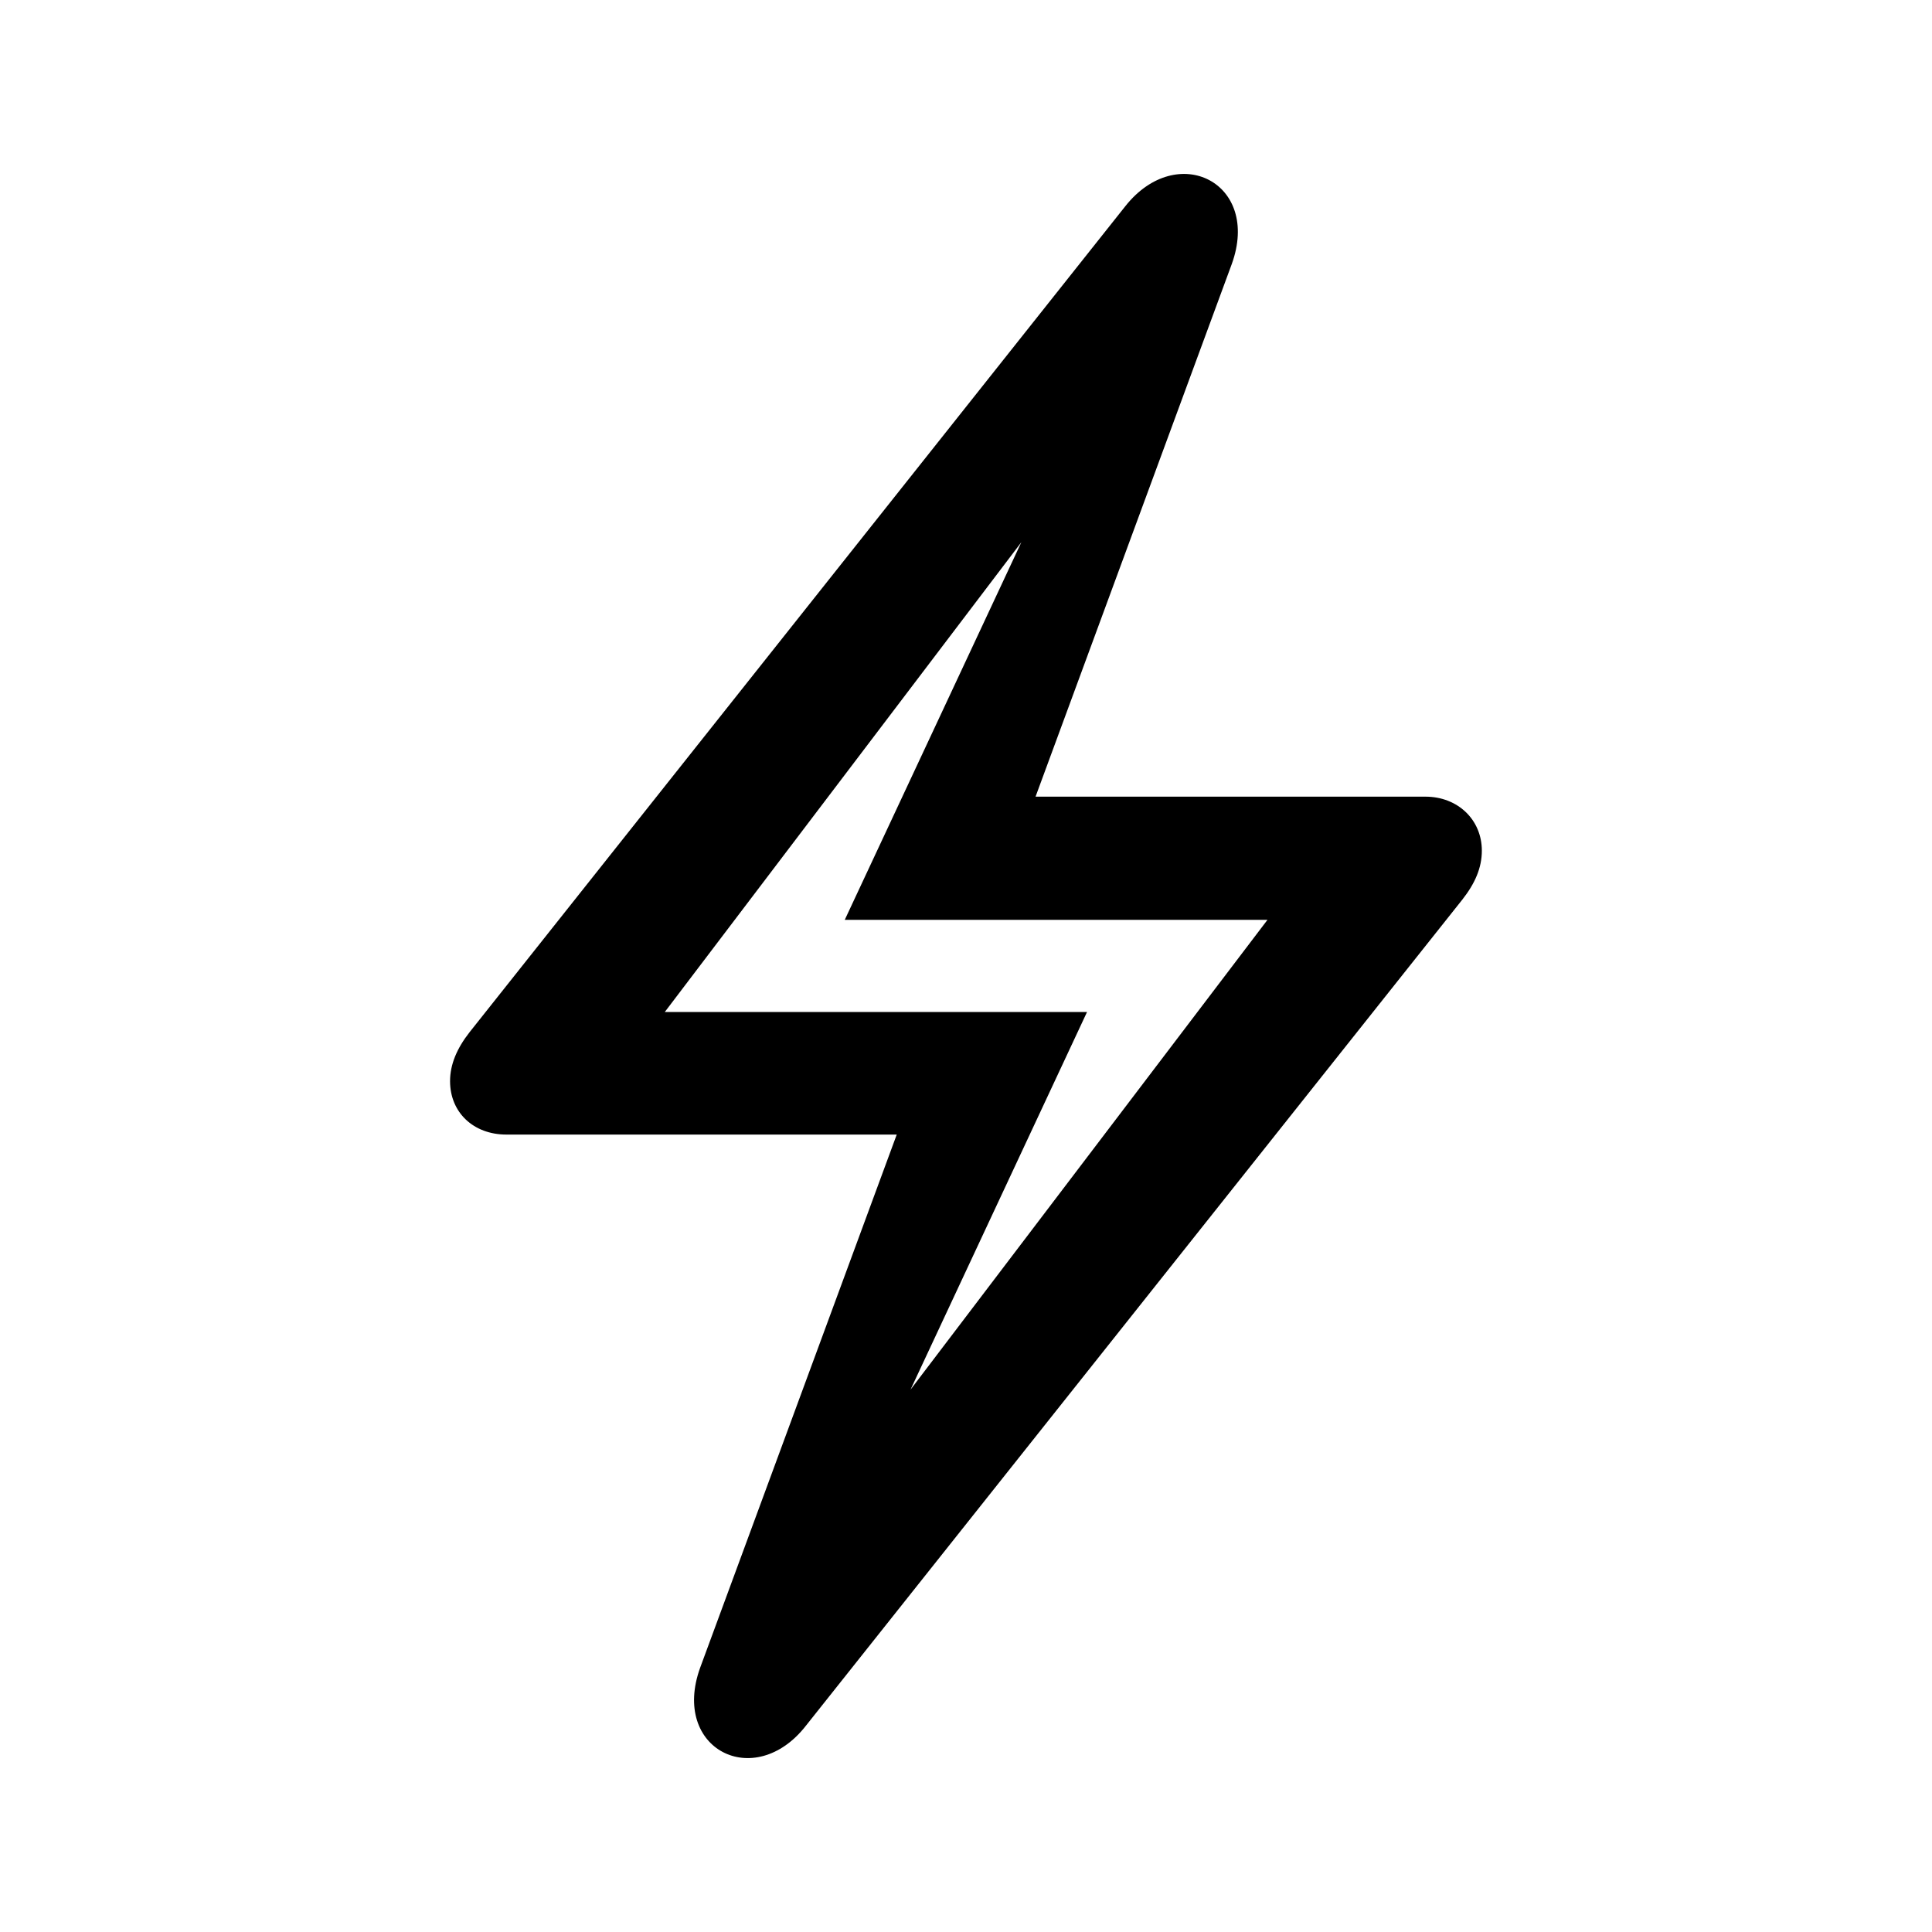
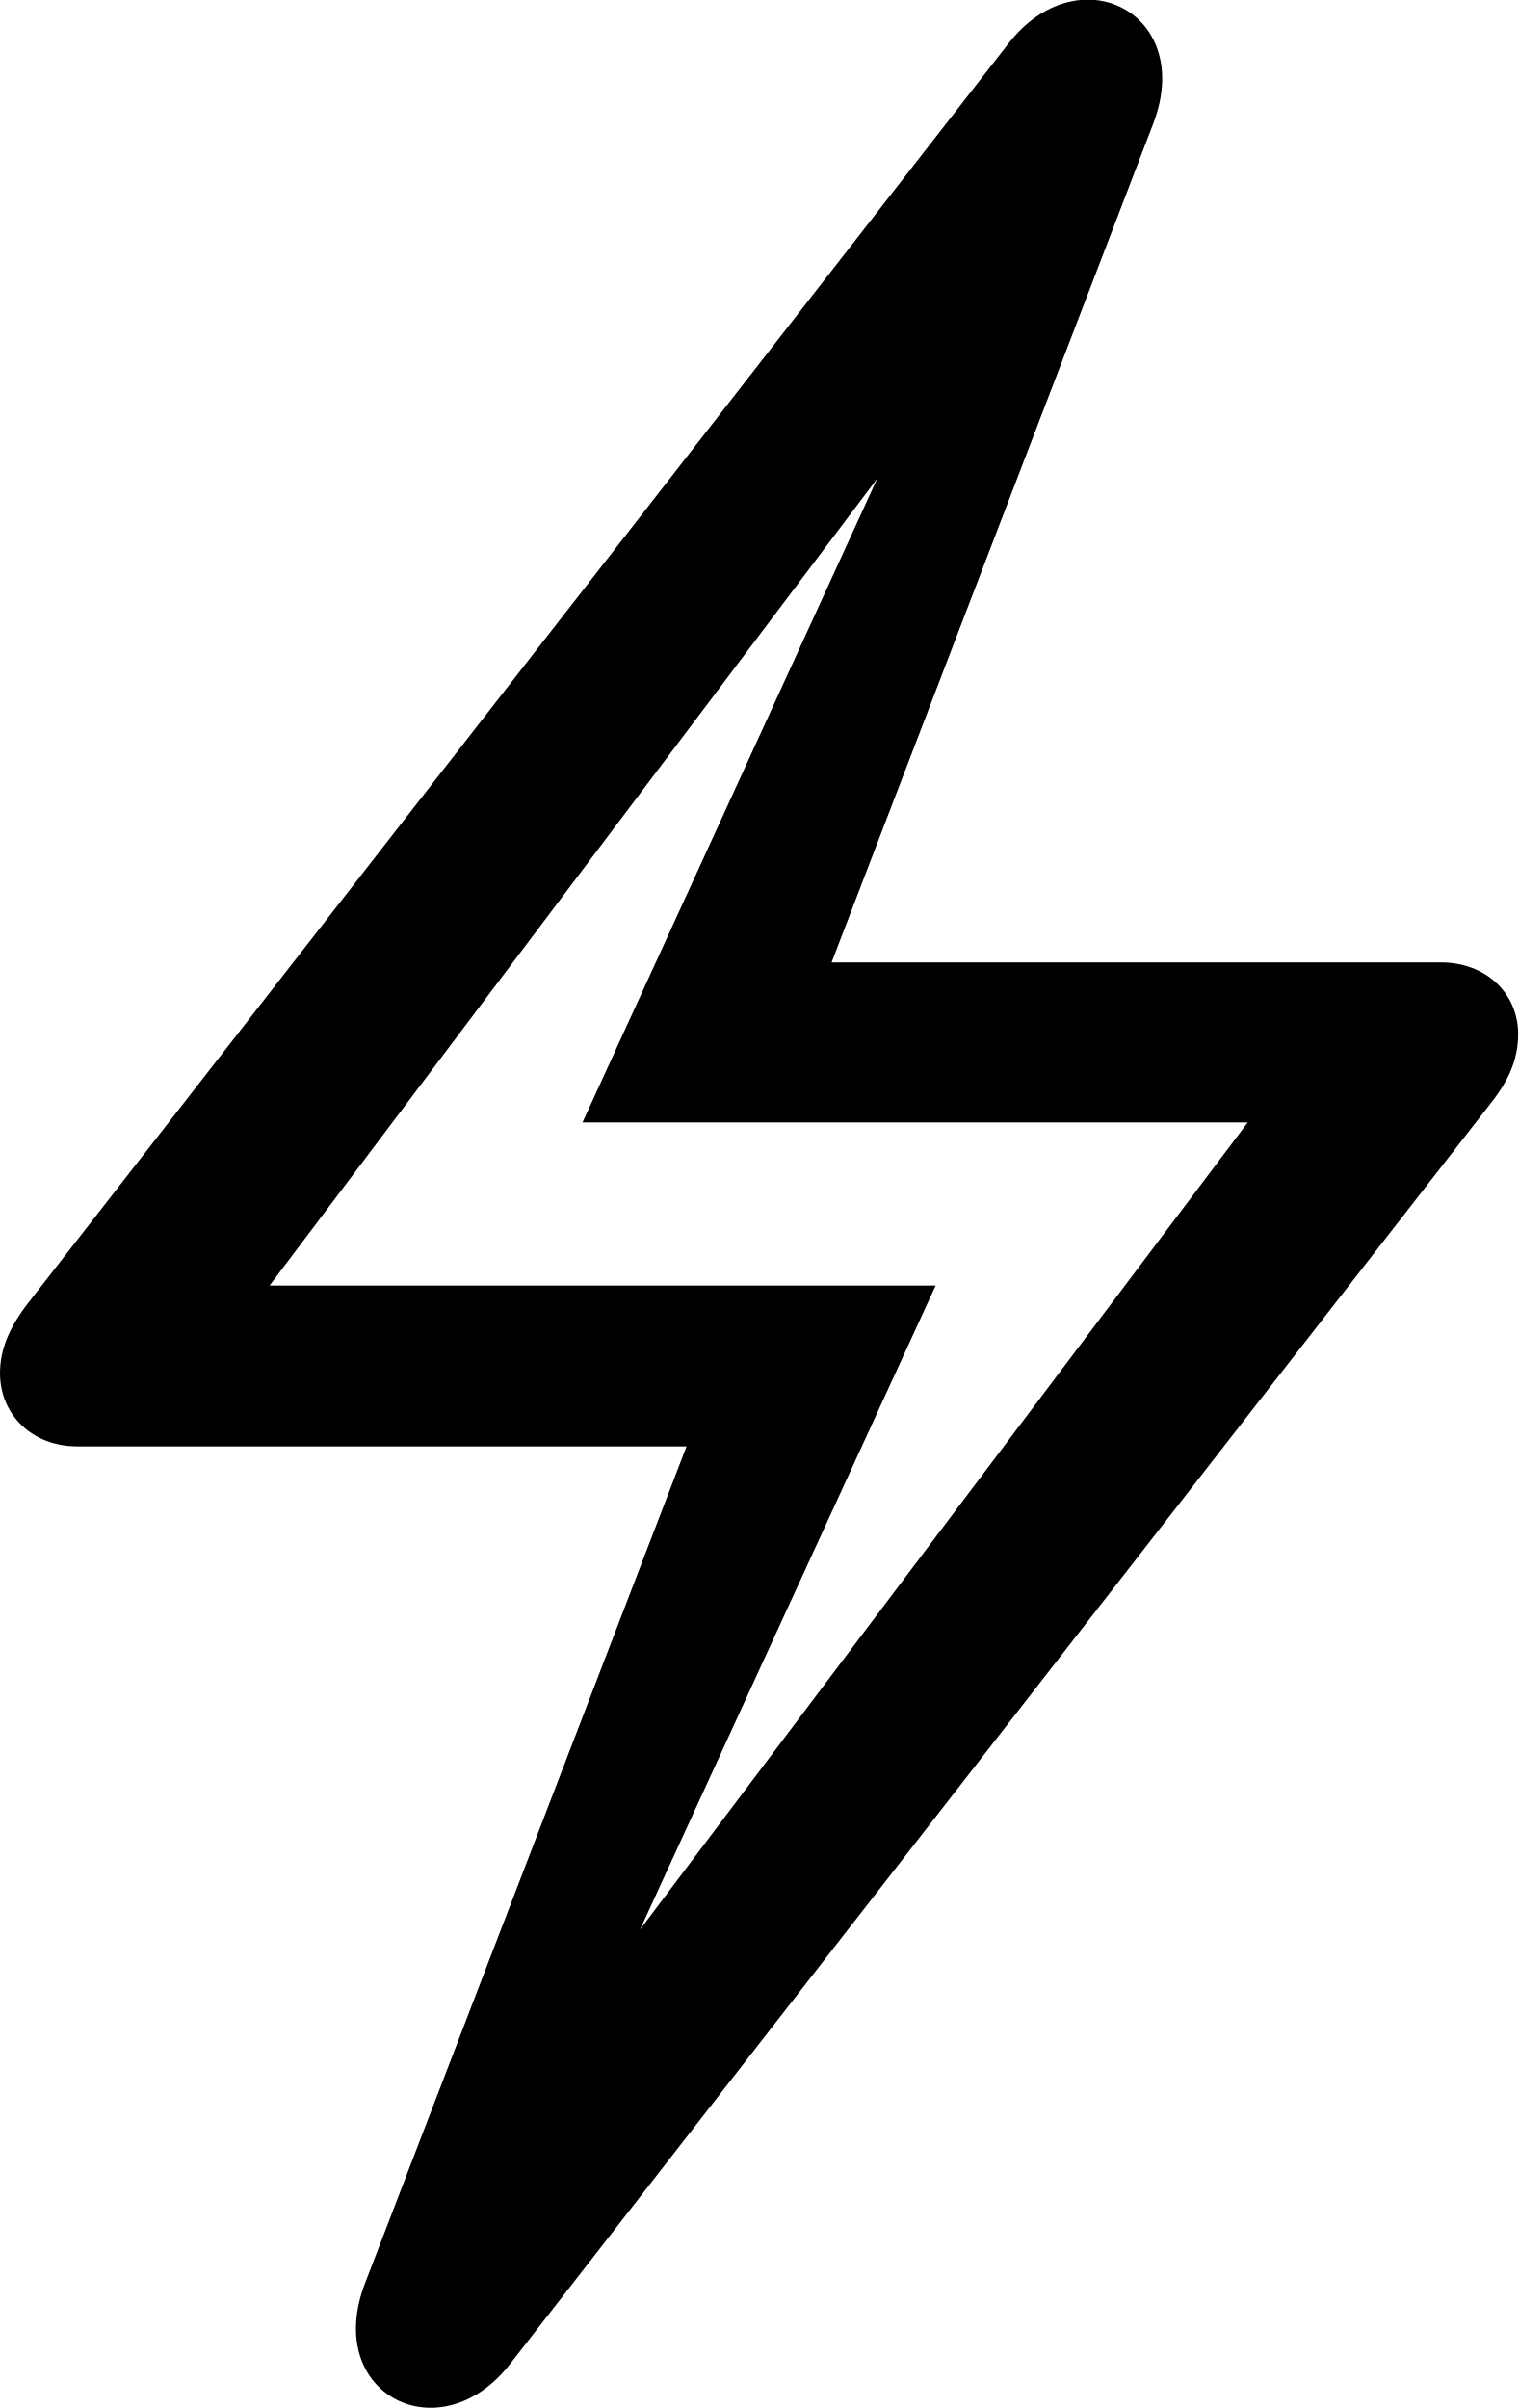
- <svg xmlns="http://www.w3.org/2000/svg" width="20" height="20" viewBox="0 0 20 20" fill="currentColor">
-   <path d="M8.344 17.863L15.137 9.314C15.269 9.146 15.34 8.984 15.34 8.806C15.34 8.486 15.091 8.247 14.756 8.247H10.72L12.751 2.734C13.056 1.891 12.187 1.455 11.649 2.135L4.862 10.684C4.73 10.852 4.659 11.019 4.659 11.192C4.659 11.517 4.902 11.745 5.242 11.745H9.283L7.248 17.264C6.943 18.107 7.811 18.548 8.344 17.863ZM11.253 10.476H6.882L10.573 5.613L8.745 9.522H13.121L9.426 14.385L11.253 10.476Z" fill="currentColor" />
+ <svg xmlns="http://www.w3.org/2000/svg" viewBox="3.83 1.41 19.26 30.55" width="19.26" height="30.55" fill="currentColor">
+   <path d="M10.31 31.39L22.74 15.41C22.97 15.12 23.09 14.85 23.09 14.53C23.09 14.01 22.68 13.62 22.11 13.62L14.38 13.62L18.46 2.98C19.00 1.57 17.50 0.81 16.61 1.98L4.18 17.95C3.95 18.25 3.83 18.53 3.83 18.83C3.83 19.36 4.24 19.76 4.81 19.76L12.54 19.76L8.46 30.38C7.92 31.79 9.42 32.55 10.31 31.39ZM15.70 17.72L7.25 17.72L14.96 7.48L11.22 15.65L19.66 15.65L11.95 25.89Z" />
</svg>
